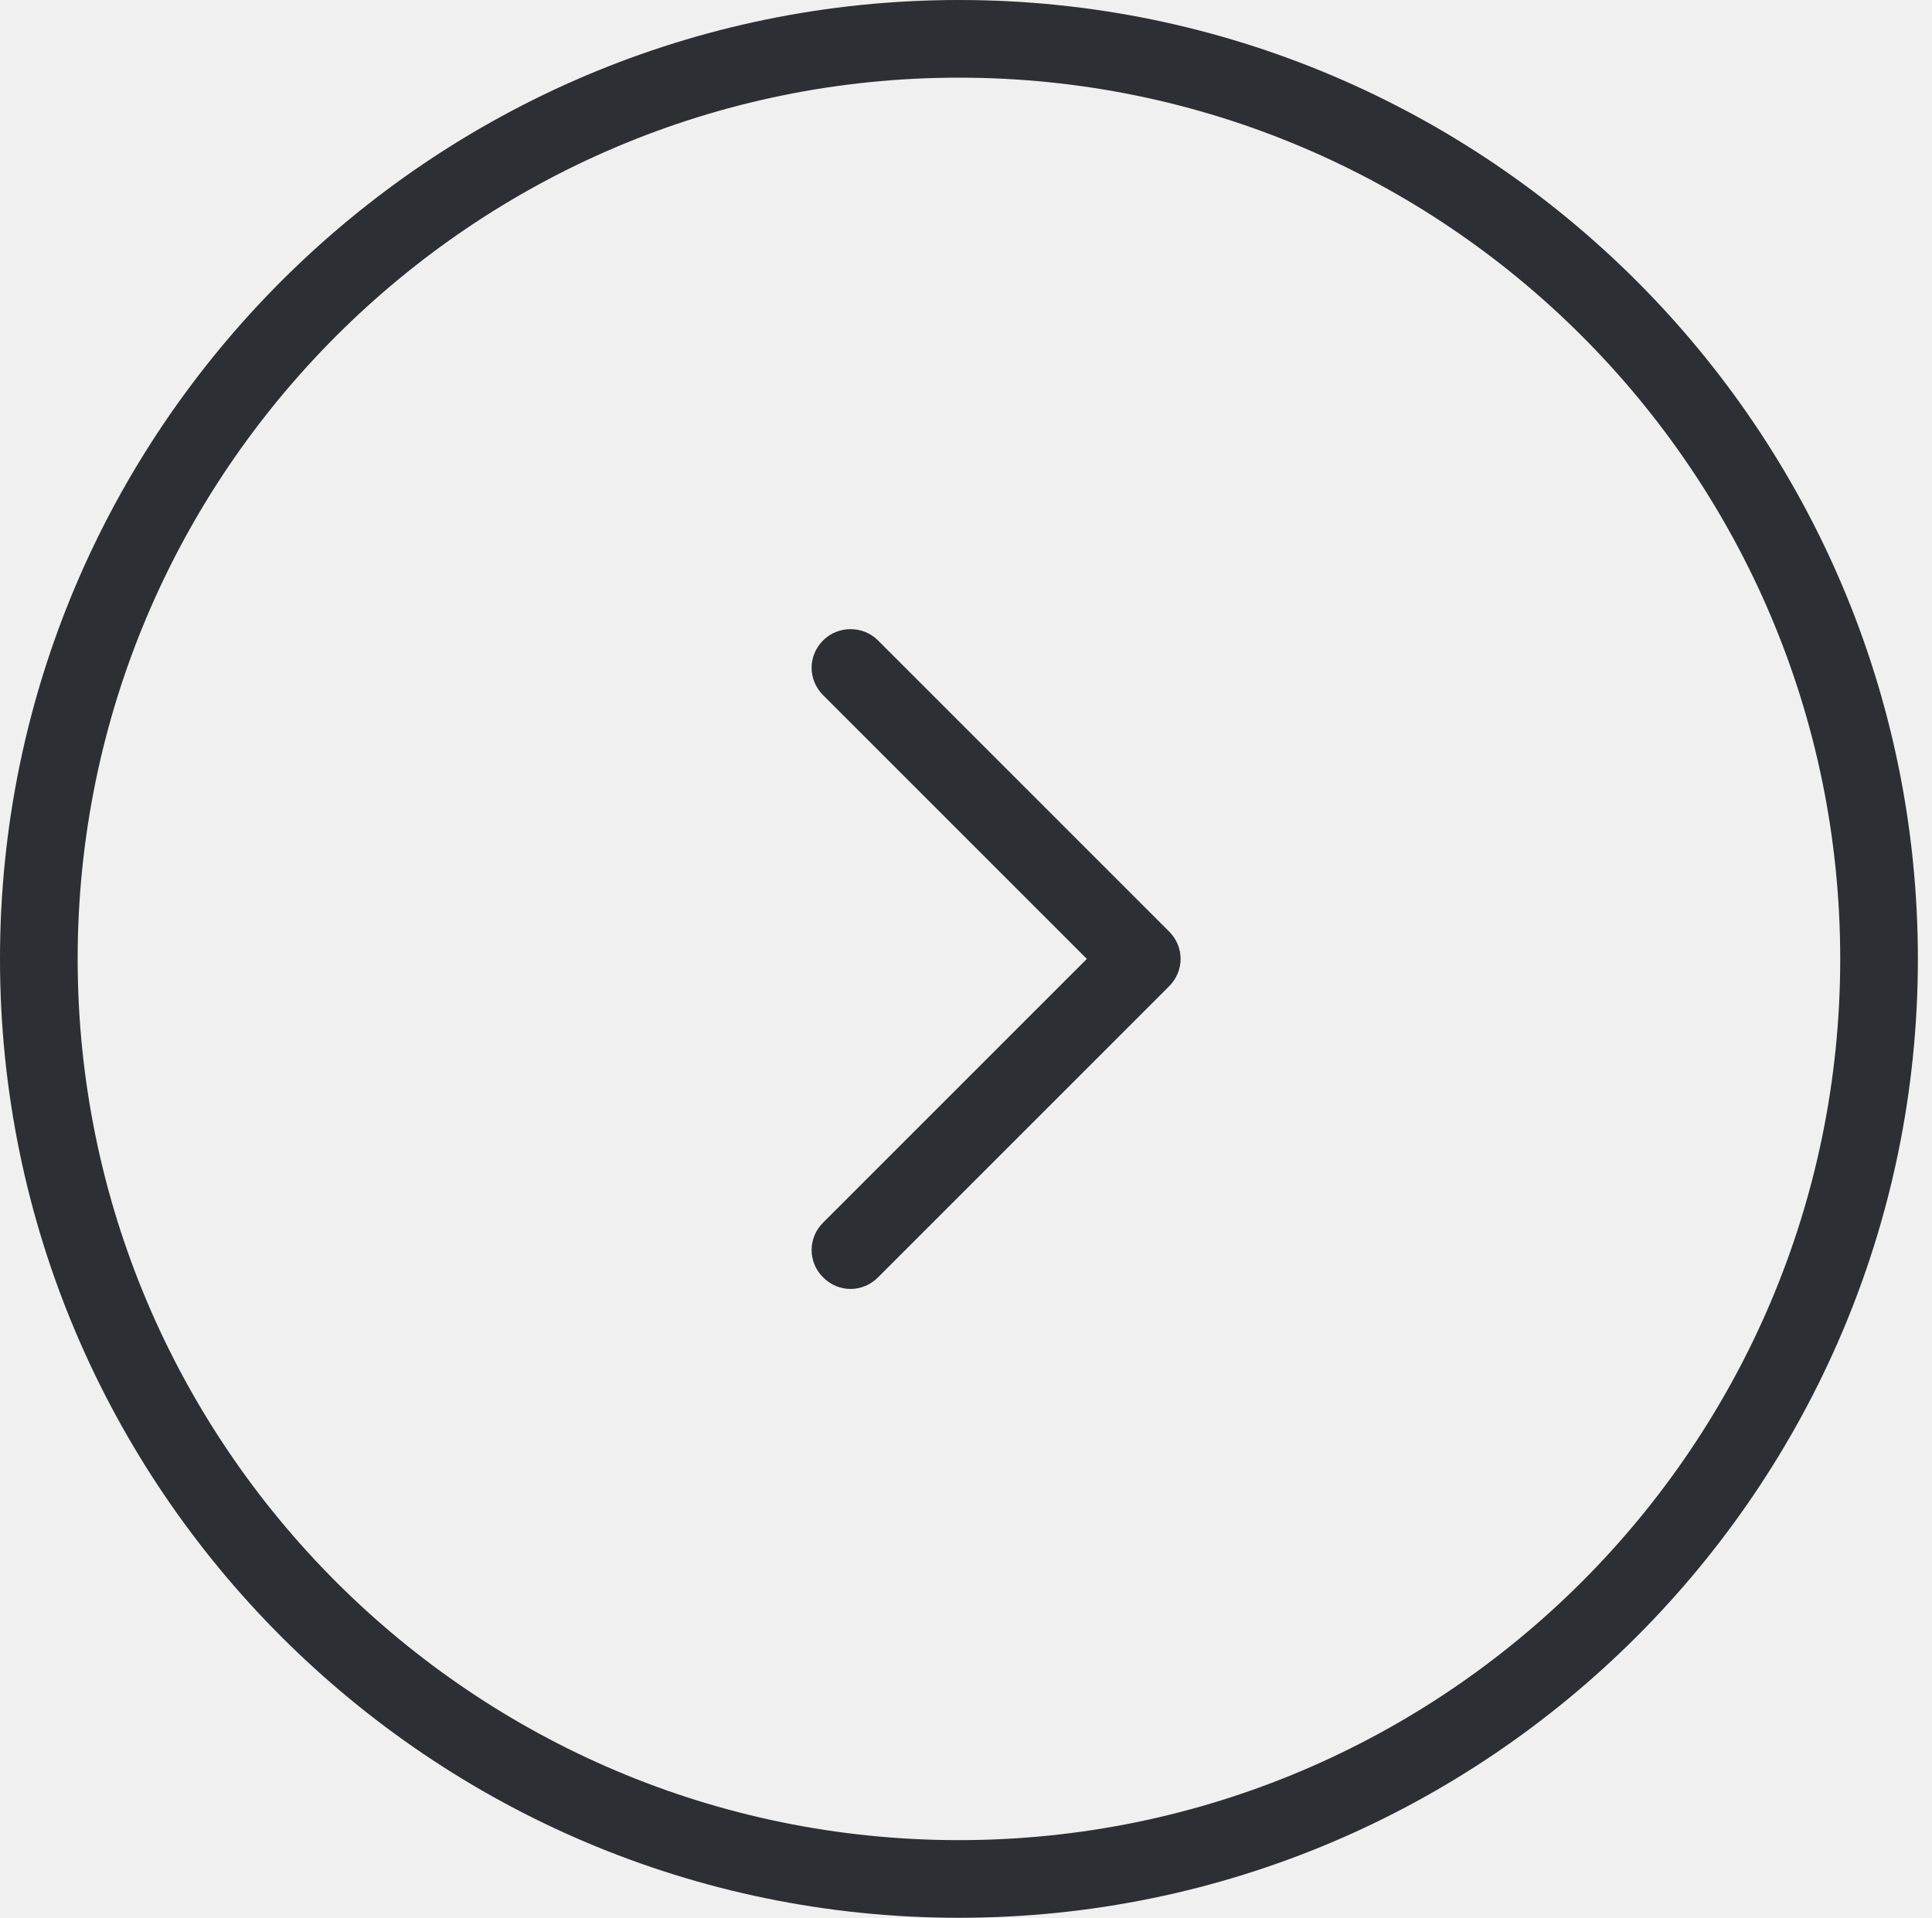
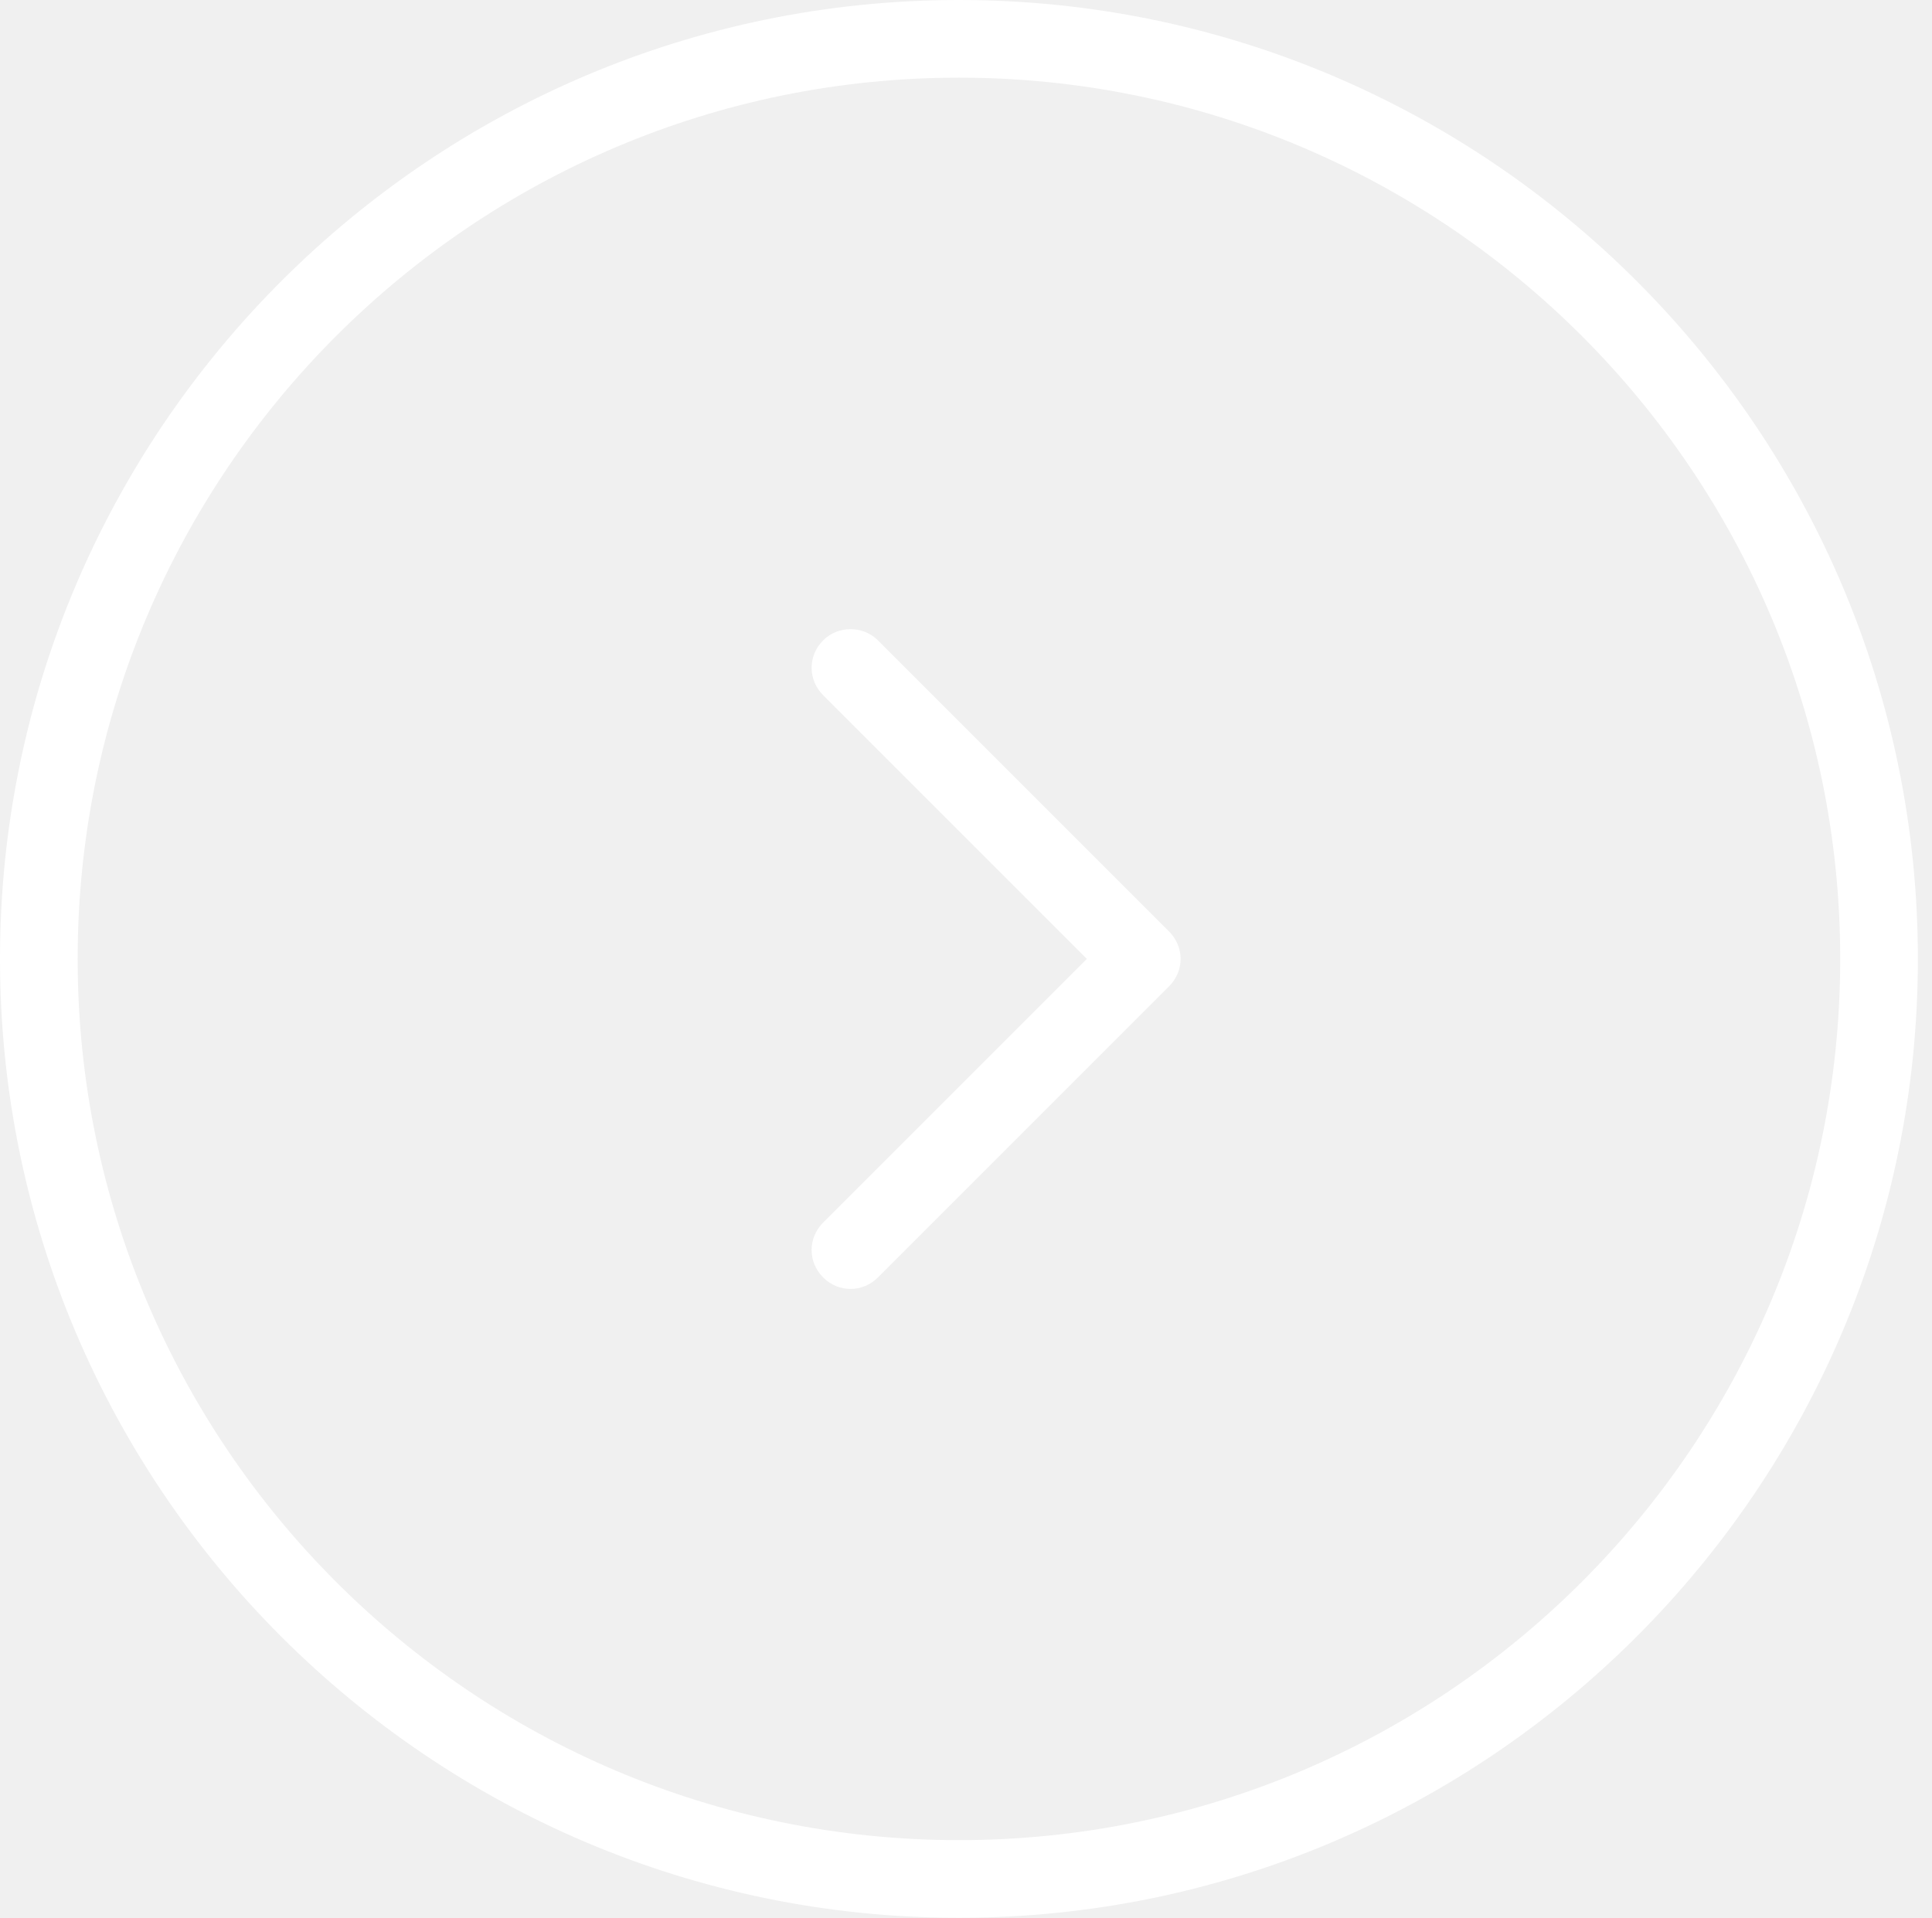
<svg xmlns="http://www.w3.org/2000/svg" xmlns:xlink="http://www.w3.org/1999/xlink" version="1.1" id="Capa_1" x="0px" y="0px" viewBox="0 0 465.2 461.8" style="enable-background:new 0 0 465.2 461.8;" xml:space="preserve">
  <style type="text/css">
- 	.st0{clip-path:url(#SVGID_2_);fill:#2C2F33;}
- 	.st1{clip-path:url(#SVGID_4_);fill:#2C2F33;}
+ 	.st0{clip-path:url(#SVGID_2_);fill:#FFFFFF;}
+ 	.st1{clip-path:url(#SVGID_4_);fill:#FFFFFF;}
</style>
  <g>
    <g>
-       <defs>
-         <rect id="SVGID_1_" y="0" width="461.8" height="461.8" />
-       </defs>
-       <clipPath id="SVGID_2_">
-         <use xlink:href="#SVGID_1_" style="overflow:visible;" />
-       </clipPath>
-       <path class="st0" d="M230.9,0C103.6,0,0,103.6,0,230.9c0,127.3,103.6,230.9,230.9,230.9c127.3,0,230.9-103.6,230.9-230.9    S358.3,0,230.9,0 M230.9,443.1c-117.1,0-212.2-95.2-212.2-212.2S113.9,18.7,230.9,18.7c117.1,0,212.2,95.2,212.2,212.2    S348,443.1,230.9,443.1" />
+       <g>
+         <defs>
+           <rect id="SVGID_1_" width="461.8" height="461.8" />
+         </defs>
+         <clipPath id="SVGID_2_">
+           <use xlink:href="#SVGID_1_" style="overflow:visible;" />
+         </clipPath>
+         <path class="st0" d="M230.9,0C103.6,0,0,103.6,0,230.9s103.6,230.9,230.9,230.9s230.9-103.6,230.9-230.9S358.3,0,230.9,0      M230.9,443.1c-117.1,0-212.2-95.2-212.2-212.2S113.9,18.7,230.9,18.7c117.1,0,212.2,95.2,212.2,212.2S348,443.1,230.9,443.1" />
+       </g>
    </g>
    <g>
-       <defs>
-         <rect id="SVGID_3_" y="0" width="461.8" height="461.8" />
-       </defs>
-       <clipPath id="SVGID_4_">
-         <use xlink:href="#SVGID_3_" style="overflow:visible;" />
-       </clipPath>
-       <path class="st1" d="M211.4,154.2c-1.8-1.8-4.2-2.7-6.6-2.7s-4.8,0.9-6.6,2.7c-3.7,3.7-3.7,9.5,0,13.2l63.5,63.5l-63.5,63.5    c-3.7,3.7-3.7,9.5,0,13.2c3.7,3.7,9.5,3.7,13.2,0l70.1-70.1c3.7-3.7,3.7-9.5,0-13.2L211.4,154.2z" />
+       <g>
+         <defs>
+           <rect id="SVGID_3_" width="461.8" height="461.8" />
+         </defs>
+         <clipPath id="SVGID_4_">
+           <use xlink:href="#SVGID_3_" style="overflow:visible;" />
+         </clipPath>
+         <path class="st1" d="M211.4,154.2c-1.8-1.8-4.2-2.7-6.6-2.7s-4.8,0.9-6.6,2.7c-3.7,3.7-3.7,9.5,0,13.2l63.5,63.5l-63.5,63.5     c-3.7,3.7-3.7,9.5,0,13.2s9.5,3.7,13.2,0l70.1-70.1c3.7-3.7,3.7-9.5,0-13.2L211.4,154.2z" />
+       </g>
    </g>
  </g>
</svg>
